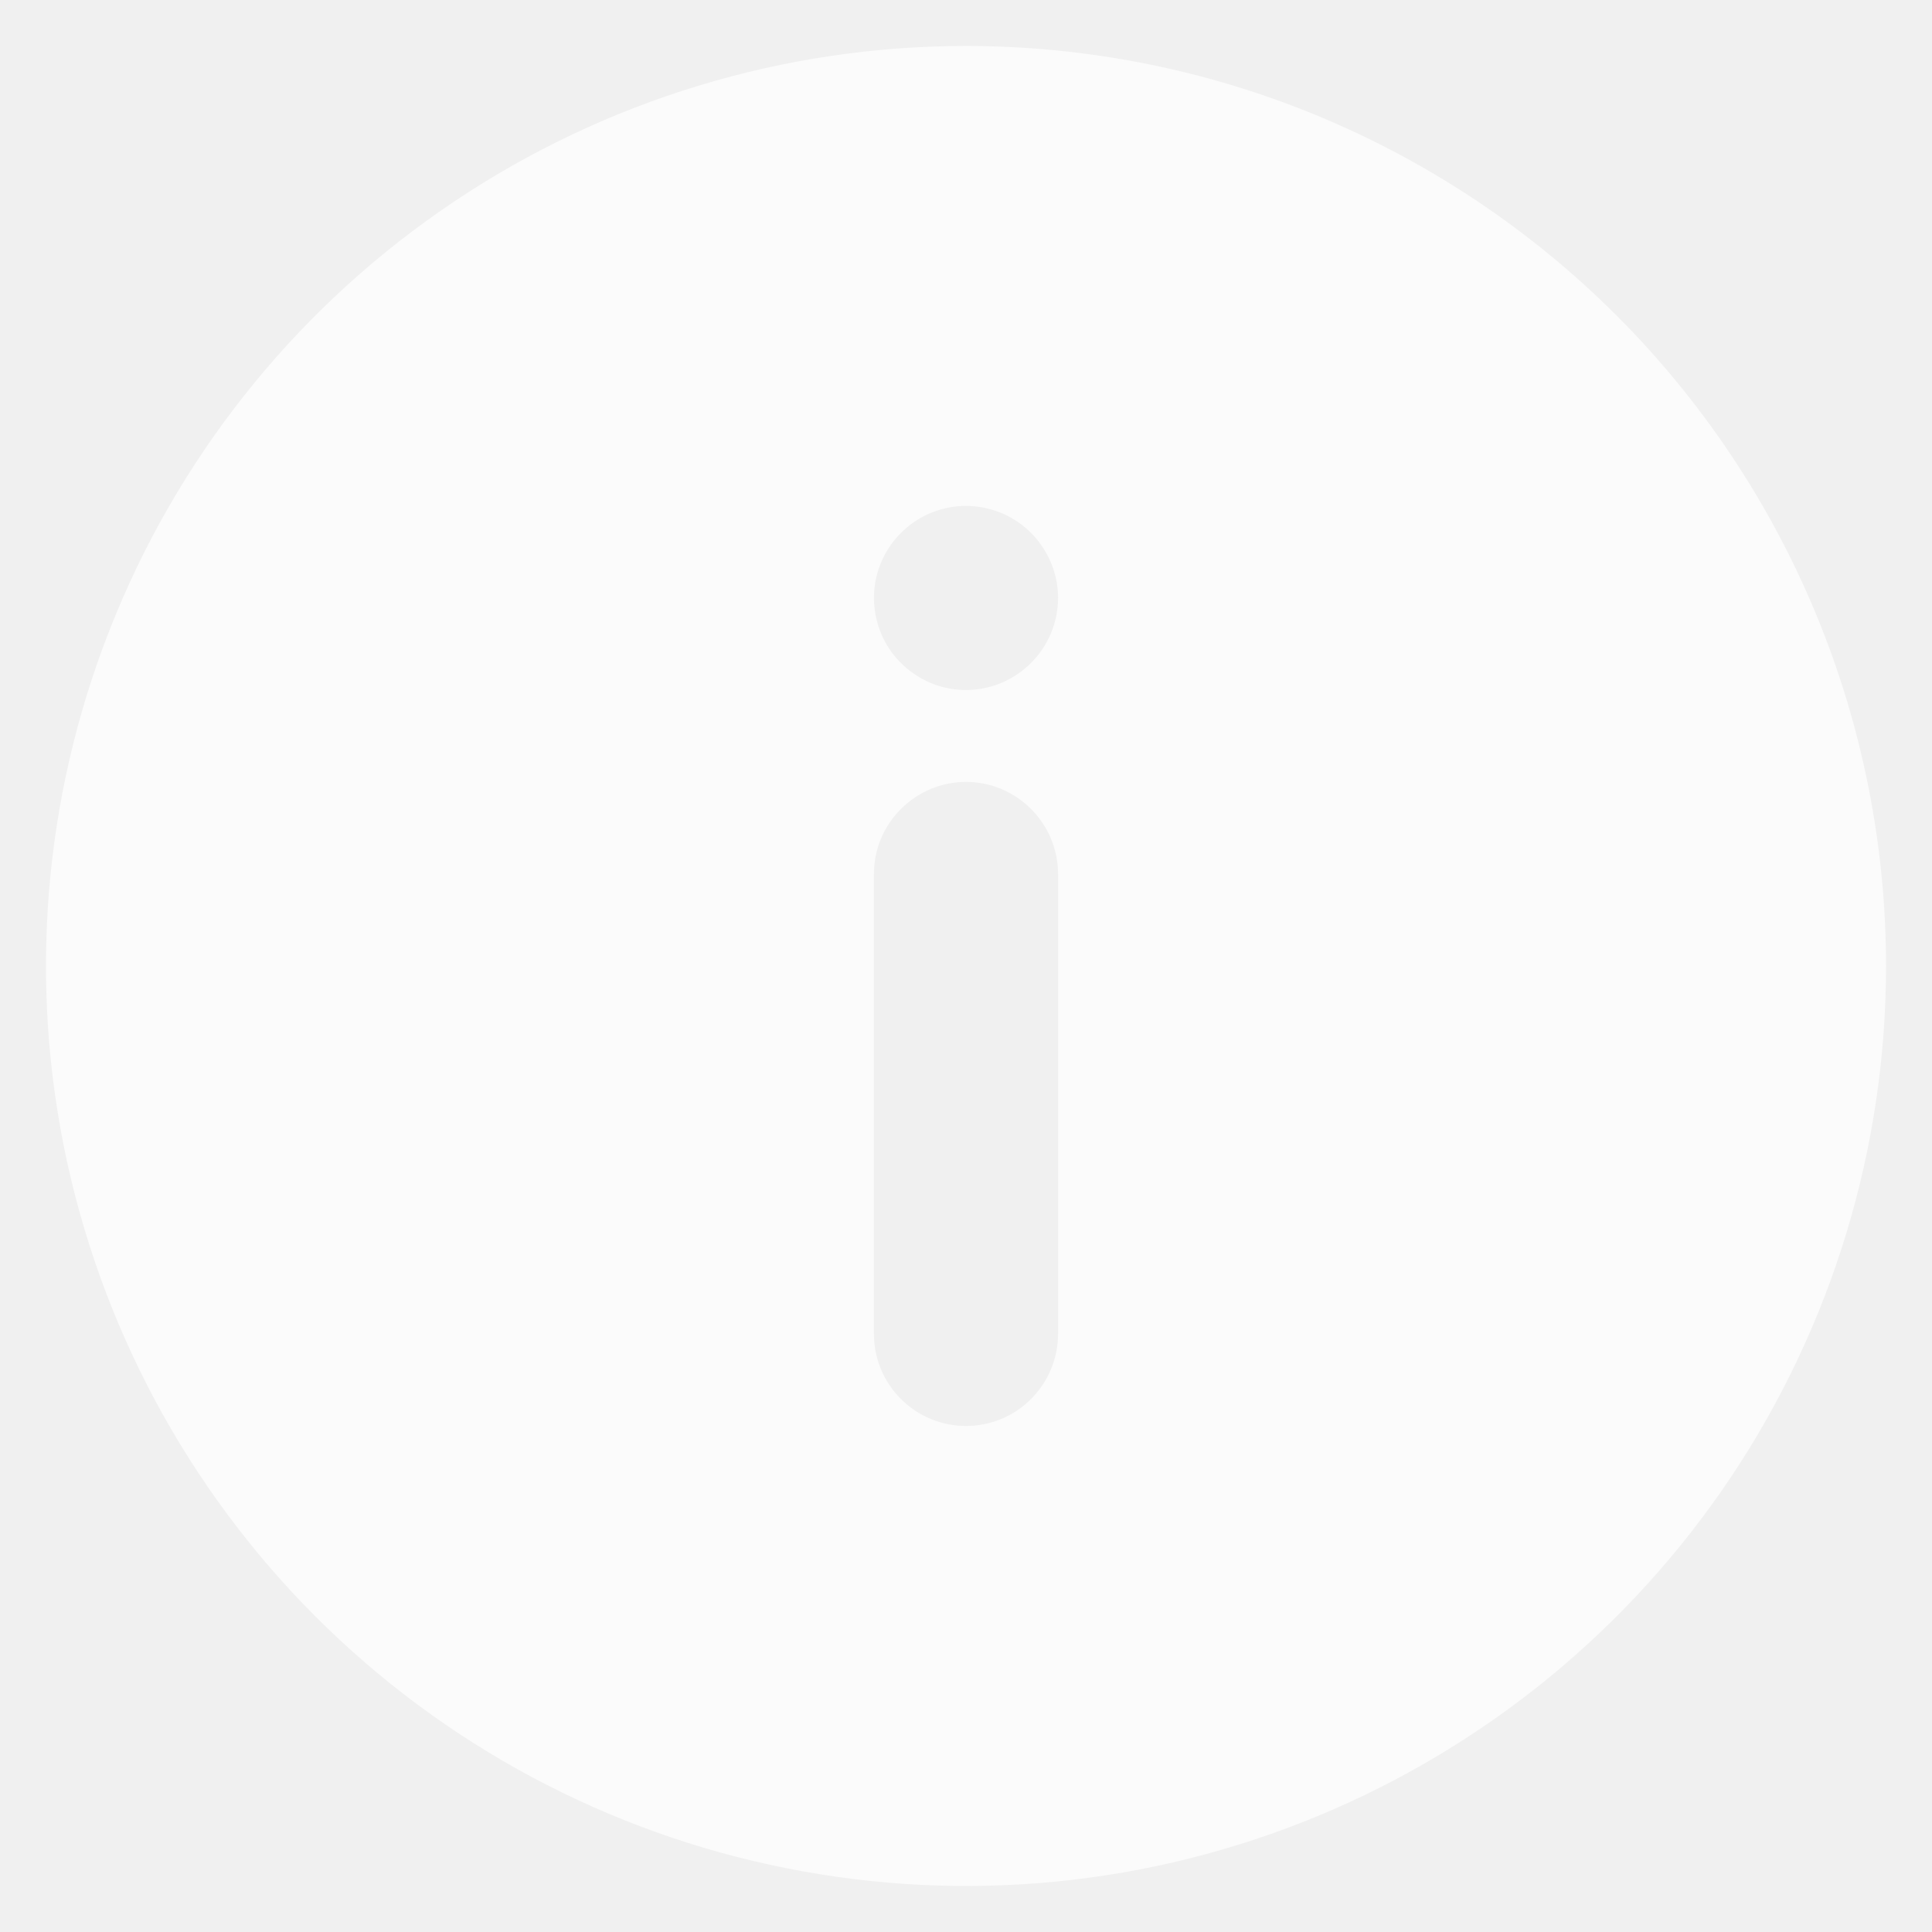
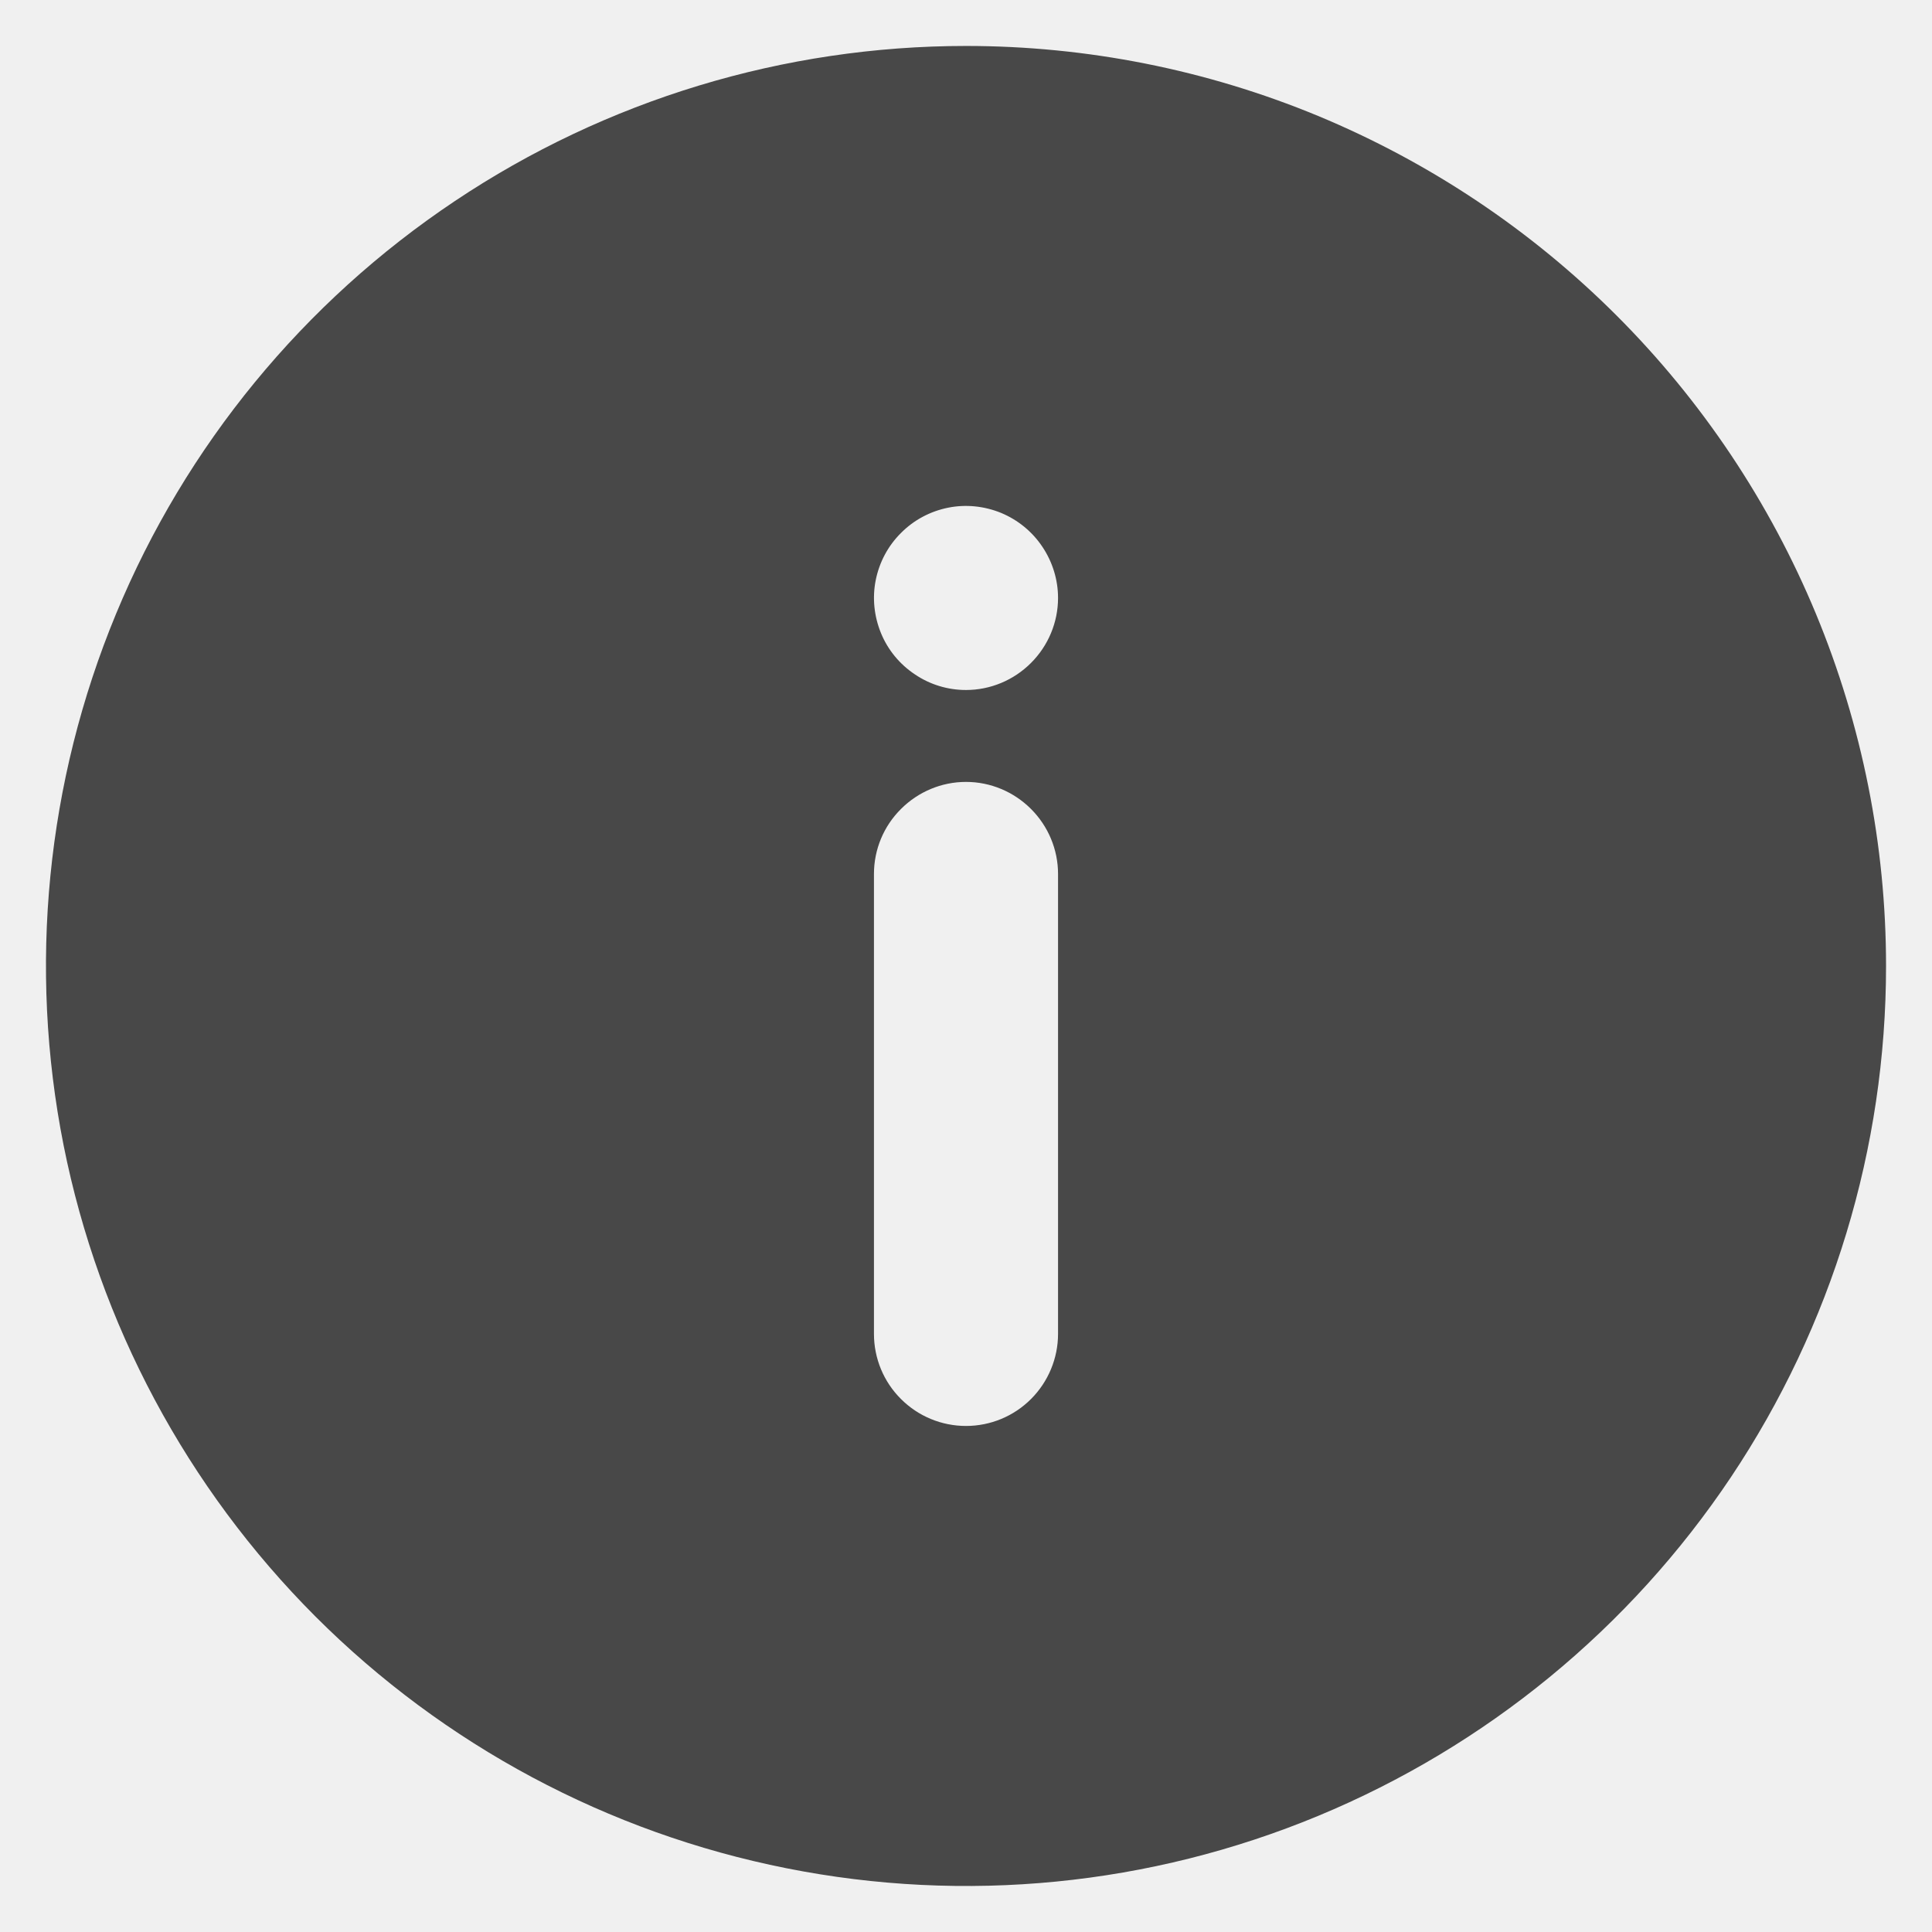
<svg xmlns="http://www.w3.org/2000/svg" width="14" height="14" viewBox="0 0 14 14" fill="none">
-   <path d="M7 0.333C5.681 0.333 4.392 0.724 3.296 1.457C2.2 2.189 1.345 3.23 0.841 4.448C0.336 5.667 0.204 7.007 0.461 8.3C0.719 9.593 1.354 10.781 2.286 11.714C3.218 12.646 4.406 13.281 5.699 13.538C6.993 13.796 8.333 13.664 9.551 13.159C10.769 12.654 11.81 11.8 12.543 10.704C13.276 9.607 13.667 8.318 13.667 7C13.667 6.124 13.494 5.257 13.159 4.448C12.824 3.64 12.333 2.905 11.714 2.286C11.095 1.667 10.36 1.176 9.551 0.84C8.742 0.505 7.875 0.333 7 0.333ZM7.667 9.666C7.667 9.843 7.596 10.013 7.471 10.138C7.346 10.263 7.177 10.333 7 10.333C6.823 10.333 6.654 10.263 6.529 10.138C6.403 10.013 6.333 9.843 6.333 9.666V6.333C6.333 6.156 6.403 5.987 6.529 5.862C6.654 5.737 6.823 5.666 7 5.666C7.177 5.666 7.346 5.737 7.471 5.862C7.596 5.987 7.667 6.156 7.667 6.333V9.666ZM7 5C6.868 5 6.739 4.961 6.63 4.887C6.52 4.814 6.434 4.71 6.384 4.588C6.334 4.466 6.32 4.332 6.346 4.203C6.372 4.074 6.435 3.955 6.529 3.862C6.622 3.768 6.741 3.705 6.87 3.679C6.999 3.653 7.133 3.667 7.255 3.717C7.377 3.768 7.481 3.853 7.554 3.963C7.627 4.072 7.667 4.201 7.667 4.333C7.667 4.51 7.596 4.679 7.471 4.804C7.346 4.929 7.177 5 7 5Z" fill="white" fill-opacity="0.7" />
+   <path d="M7 0.333C5.681 0.333 4.392 0.724 3.296 1.457C2.2 2.189 1.345 3.23 0.841 4.448C0.336 5.667 0.204 7.007 0.461 8.3C0.719 9.593 1.354 10.781 2.286 11.714C3.218 12.646 4.406 13.281 5.699 13.538C6.993 13.796 8.333 13.664 9.551 13.159C10.769 12.654 11.81 11.8 12.543 10.704C13.276 9.607 13.667 8.318 13.667 7C13.667 6.124 13.494 5.257 13.159 4.448C12.824 3.64 12.333 2.905 11.714 2.286C11.095 1.667 10.36 1.176 9.551 0.84C8.742 0.505 7.875 0.333 7 0.333ZM7.667 9.666C7.667 9.843 7.596 10.013 7.471 10.138C7.346 10.263 7.177 10.333 7 10.333C6.823 10.333 6.654 10.263 6.529 10.138C6.403 10.013 6.333 9.843 6.333 9.666V6.333C6.333 6.156 6.403 5.987 6.529 5.862C6.654 5.737 6.823 5.666 7 5.666C7.177 5.666 7.346 5.737 7.471 5.862C7.596 5.987 7.667 6.156 7.667 6.333V9.666ZM7 5C6.868 5 6.739 4.961 6.63 4.887C6.52 4.814 6.434 4.71 6.384 4.588C6.334 4.466 6.32 4.332 6.346 4.203C6.372 4.074 6.435 3.955 6.529 3.862C6.622 3.768 6.741 3.705 6.87 3.679C6.999 3.653 7.133 3.667 7.255 3.717C7.377 3.768 7.481 3.853 7.554 3.963C7.627 4.072 7.667 4.201 7.667 4.333C7.667 4.51 7.596 4.679 7.471 4.804C7.346 4.929 7.177 5 7 5Z" fill="currentColor" fill-opacity="0.7" />
</svg>
